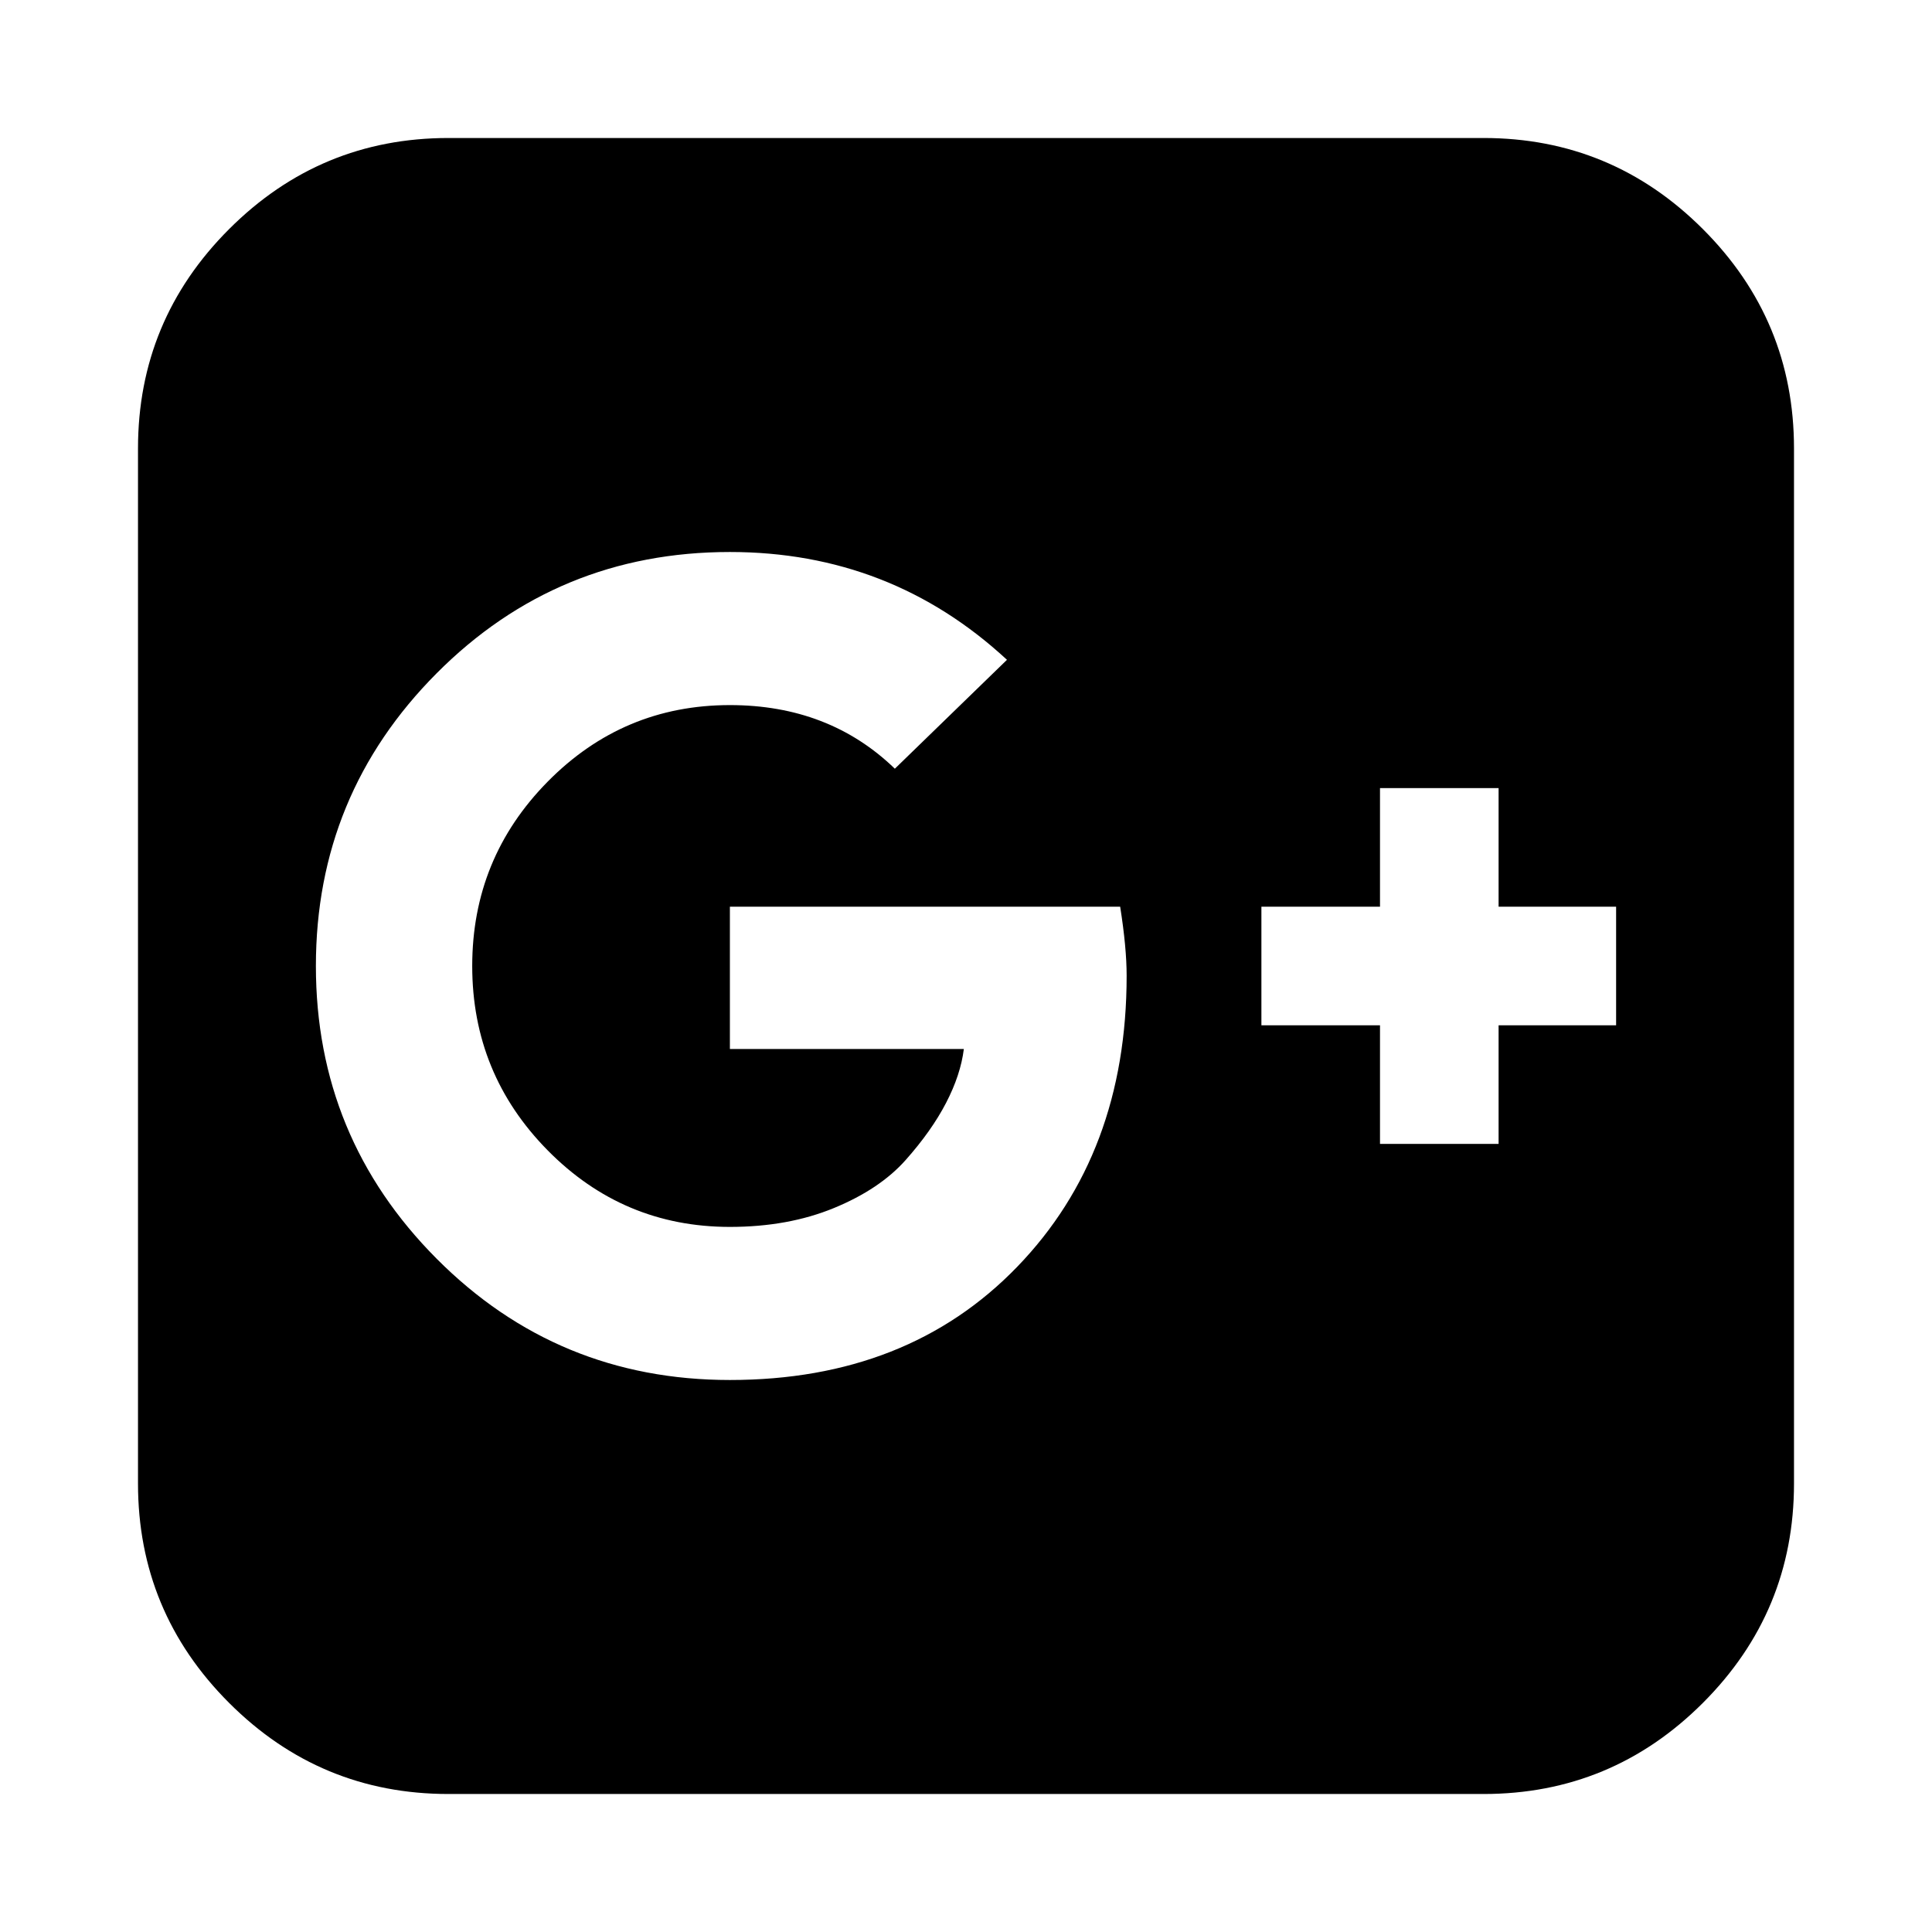
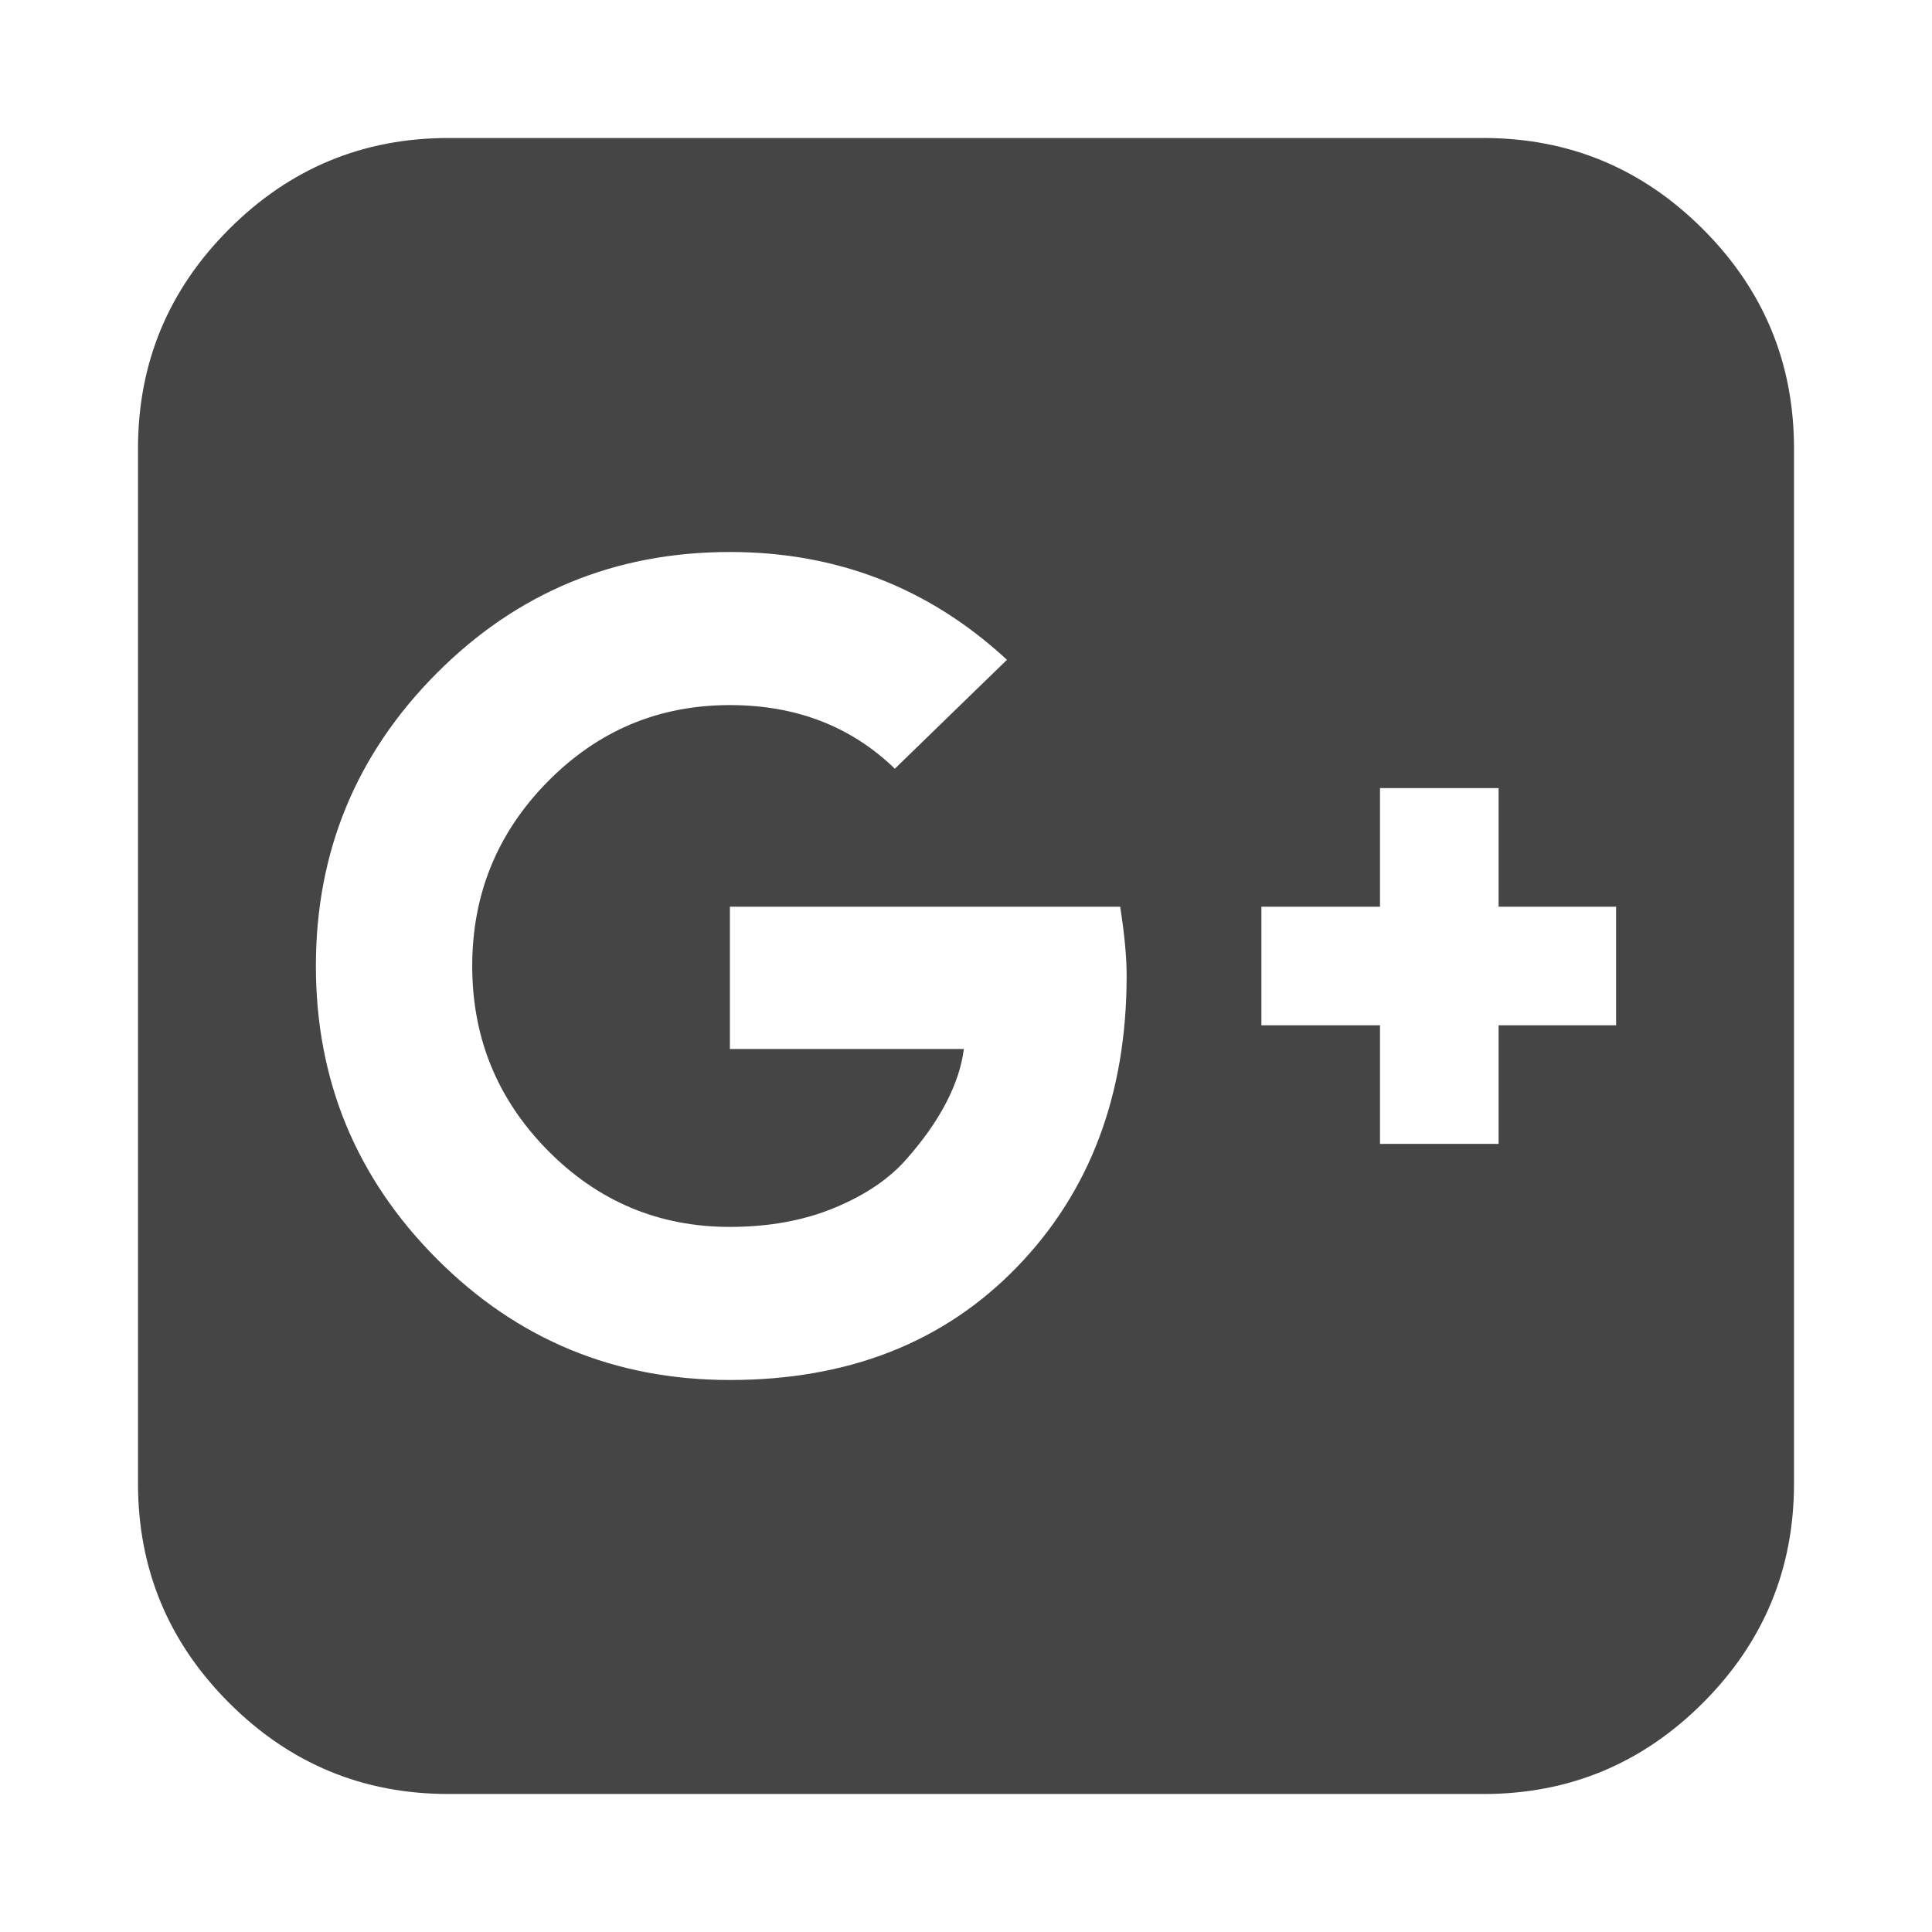
<svg xmlns="http://www.w3.org/2000/svg" width="1792" height="1792" viewBox="0 0 1792 1792">
-   <path d="M1045 905q0-26-6-64H677v132h217q-3 24-16.5 50t-37.5 53-66.5 44.5T677 1138q-99 0-169-71t-70-171 70-171 169-71q92 0 153 59l104-101Q826 512 677 512q-160 0-272 112.5T293 896t112 271.5T677 1280q165 0 266.5-105T1045 905zm345 46h109V841h-109V731h-110v110h-110v110h110v110h110V951zm274-535v960q0 119-84.5 203.5T1376 1664H416q-119 0-203.5-84.5T128 1376V416q0-119 84.5-203.5T416 128h960q119 0 203.5 84.5T1664 416z" />
+   <path d="M1045 905q0-26-6-64H677v132h217q-3 24-16.5 50t-37.5 53-66.5 44.5T677 1138q-99 0-169-71t-70-171 70-171 169-71q92 0 153 59l104-101Q826 512 677 512q-160 0-272 112.5T293 896t112 271.5T677 1280q165 0 266.5-105T1045 905zm345 46h109V841h-109V731h-110v110h-110v110h110v110h110V951zm274-535v960q0 119-84.5 203.5T1376 1664H416q-119 0-203.5-84.5T128 1376V416q0-119 84.5-203.5T416 128h960q119 0 203.5 84.5T1664 416z" fill="#454545" />
</svg>
